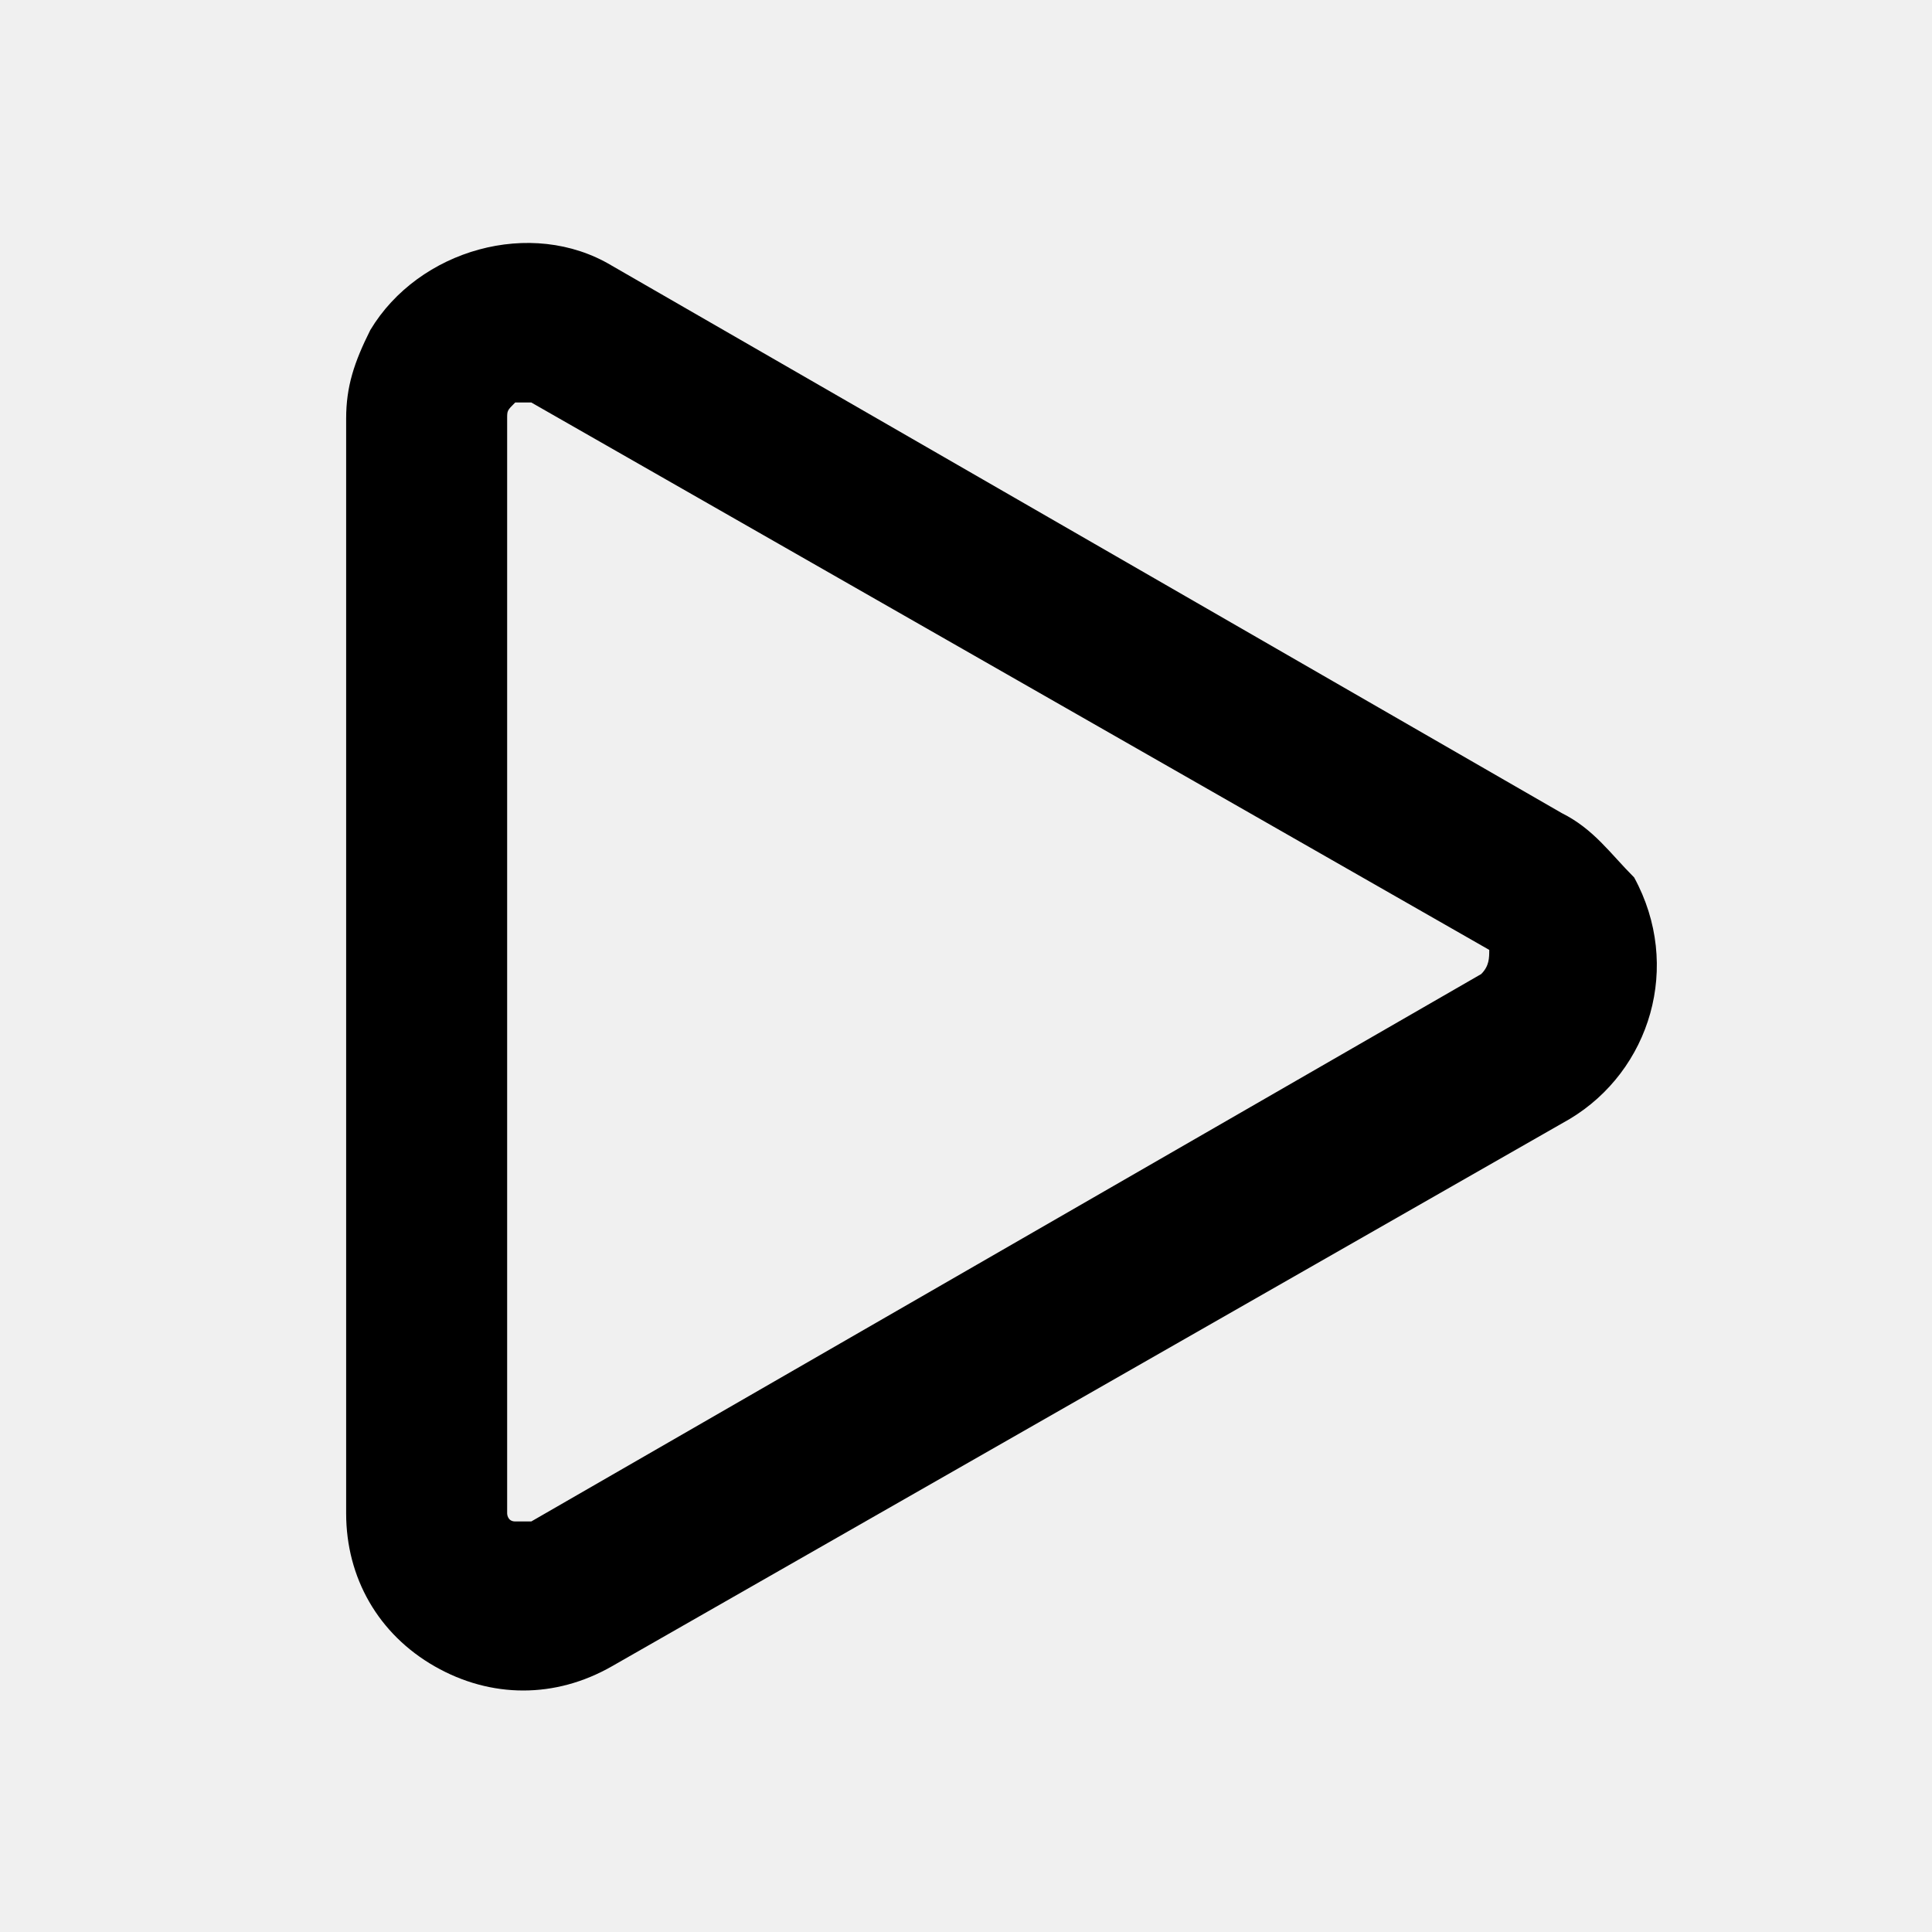
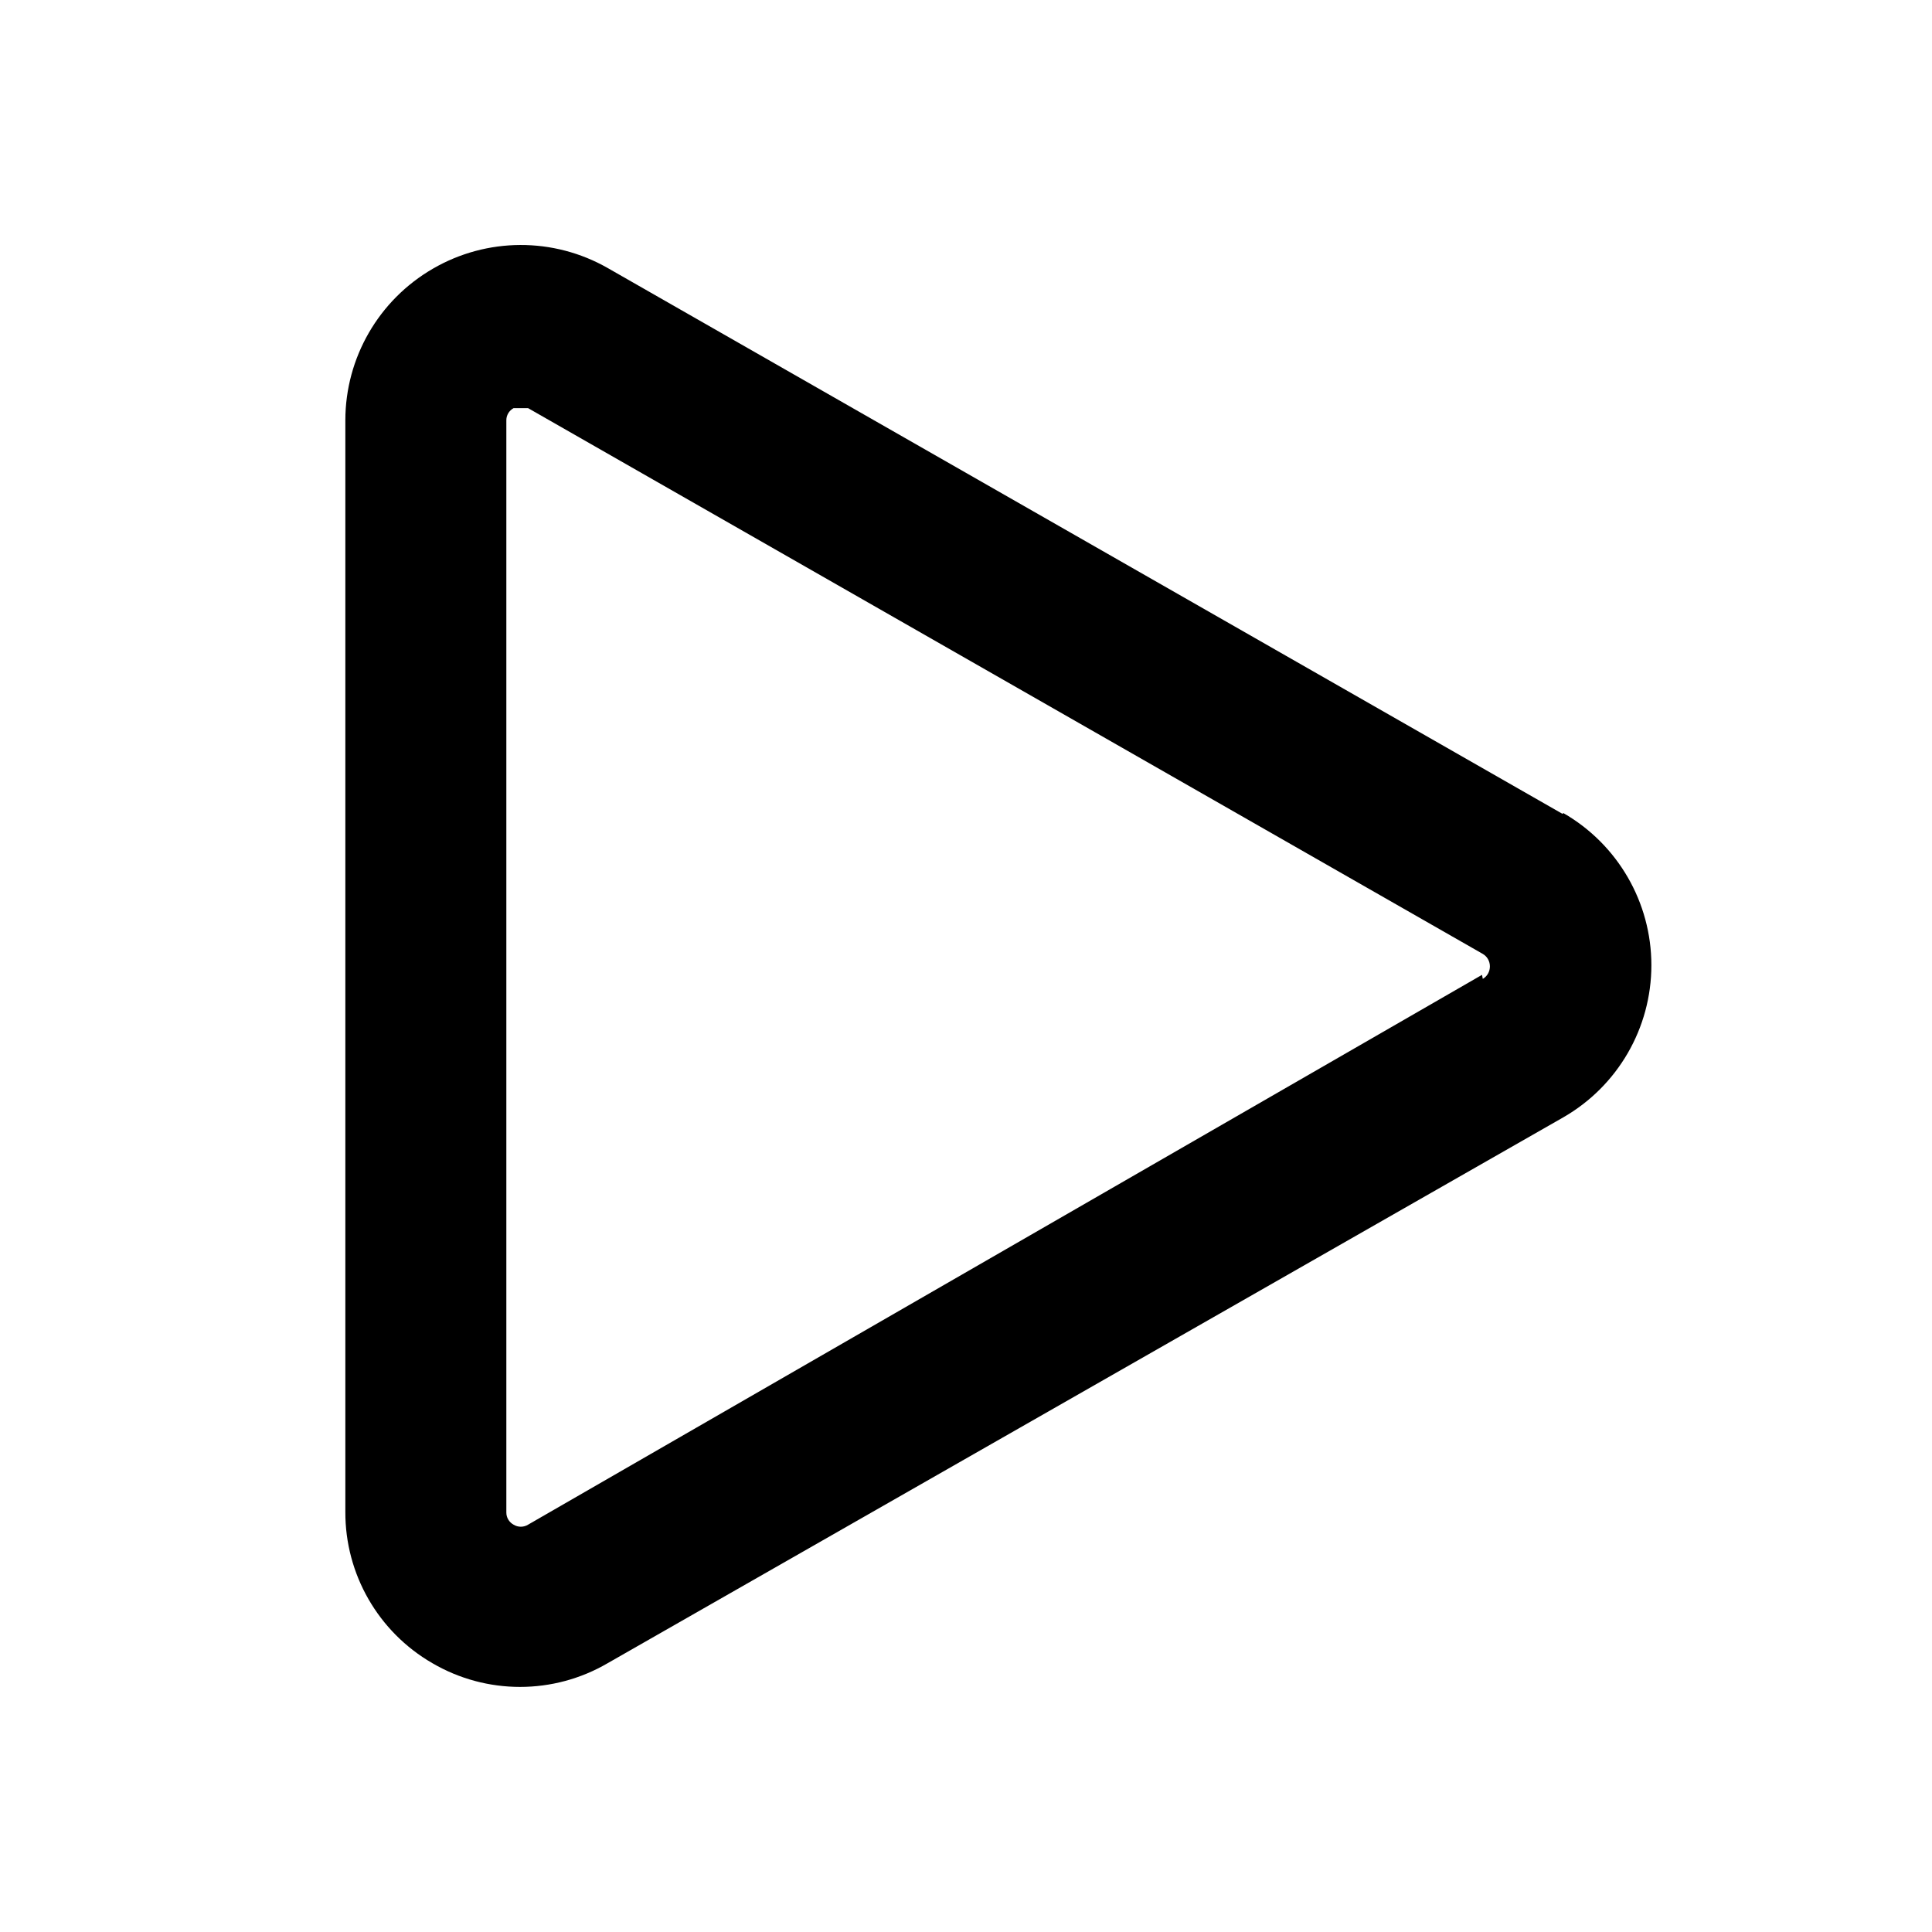
- <svg viewBox="0 0 24 24">
-   <path d="M19.4 10.1L7.6 3.3c-1-.6-2.4-.2-3 .8-.2.4-.3.7-.3 1.1v13.6c0 .8.4 1.5 1.1 1.9.7.4 1.5.4 2.2 0l11.9-6.8c1-.6 1.4-1.9.8-3-.3-.3-.5-.6-.9-.8zm-1 2L6.6 18.9h-.2c-.1 0-.1-.1-.1-.1V5.2c0-.1 0-.1.1-.2h.2l11.9 6.8c0 .1 0 .2-.1.3.1 0 0 0 0 0 0 .1 0 0 0 0z" />
+ <svg xmlns="http://www.w3.org/2000/svg" width="24" height="24" viewBox="0 0 24 24">
+   <g fill="none" fill-rule="evenodd" transform="translate(-120 -276)">
+     <rect width="504" height="450" fill="#FFF" />
+     <g transform="translate(120 276)">
+       <rect width="24" height="24" />
+       <path fill="#000" fill-rule="nonzero" d="M15.41,7.11 L3.55,0.33 C2.876,-0.055 2.048,-0.052 1.377,0.338 C0.705,0.727 0.291,1.444 0.29,2.22 L0.29,15.78 C0.287,16.555 0.699,17.272 1.37,17.66 C2.043,18.054 2.877,18.054 3.55,17.66 L15.42,10.88 C16.097,10.491 16.514,9.77 16.514,8.99 C16.514,8.21 16.097,7.489 15.42,7.1 L15.41,7.11 Z M14.41,9.11 L2.56,15.94 C2.505,15.974 2.435,15.974 2.38,15.94 C2.325,15.91 2.29,15.853 2.29,15.79 L2.29,2.22 C2.29,2.157 2.325,2.1 2.38,2.07 L2.56,2.07 L14.42,8.85 C14.475,8.882 14.508,8.941 14.508,9.005 C14.508,9.069 14.475,9.128 14.42,9.16 L14.41,9.11 Z" transform="translate(4 3)" />
+     </g>
+   </g>
</svg>
